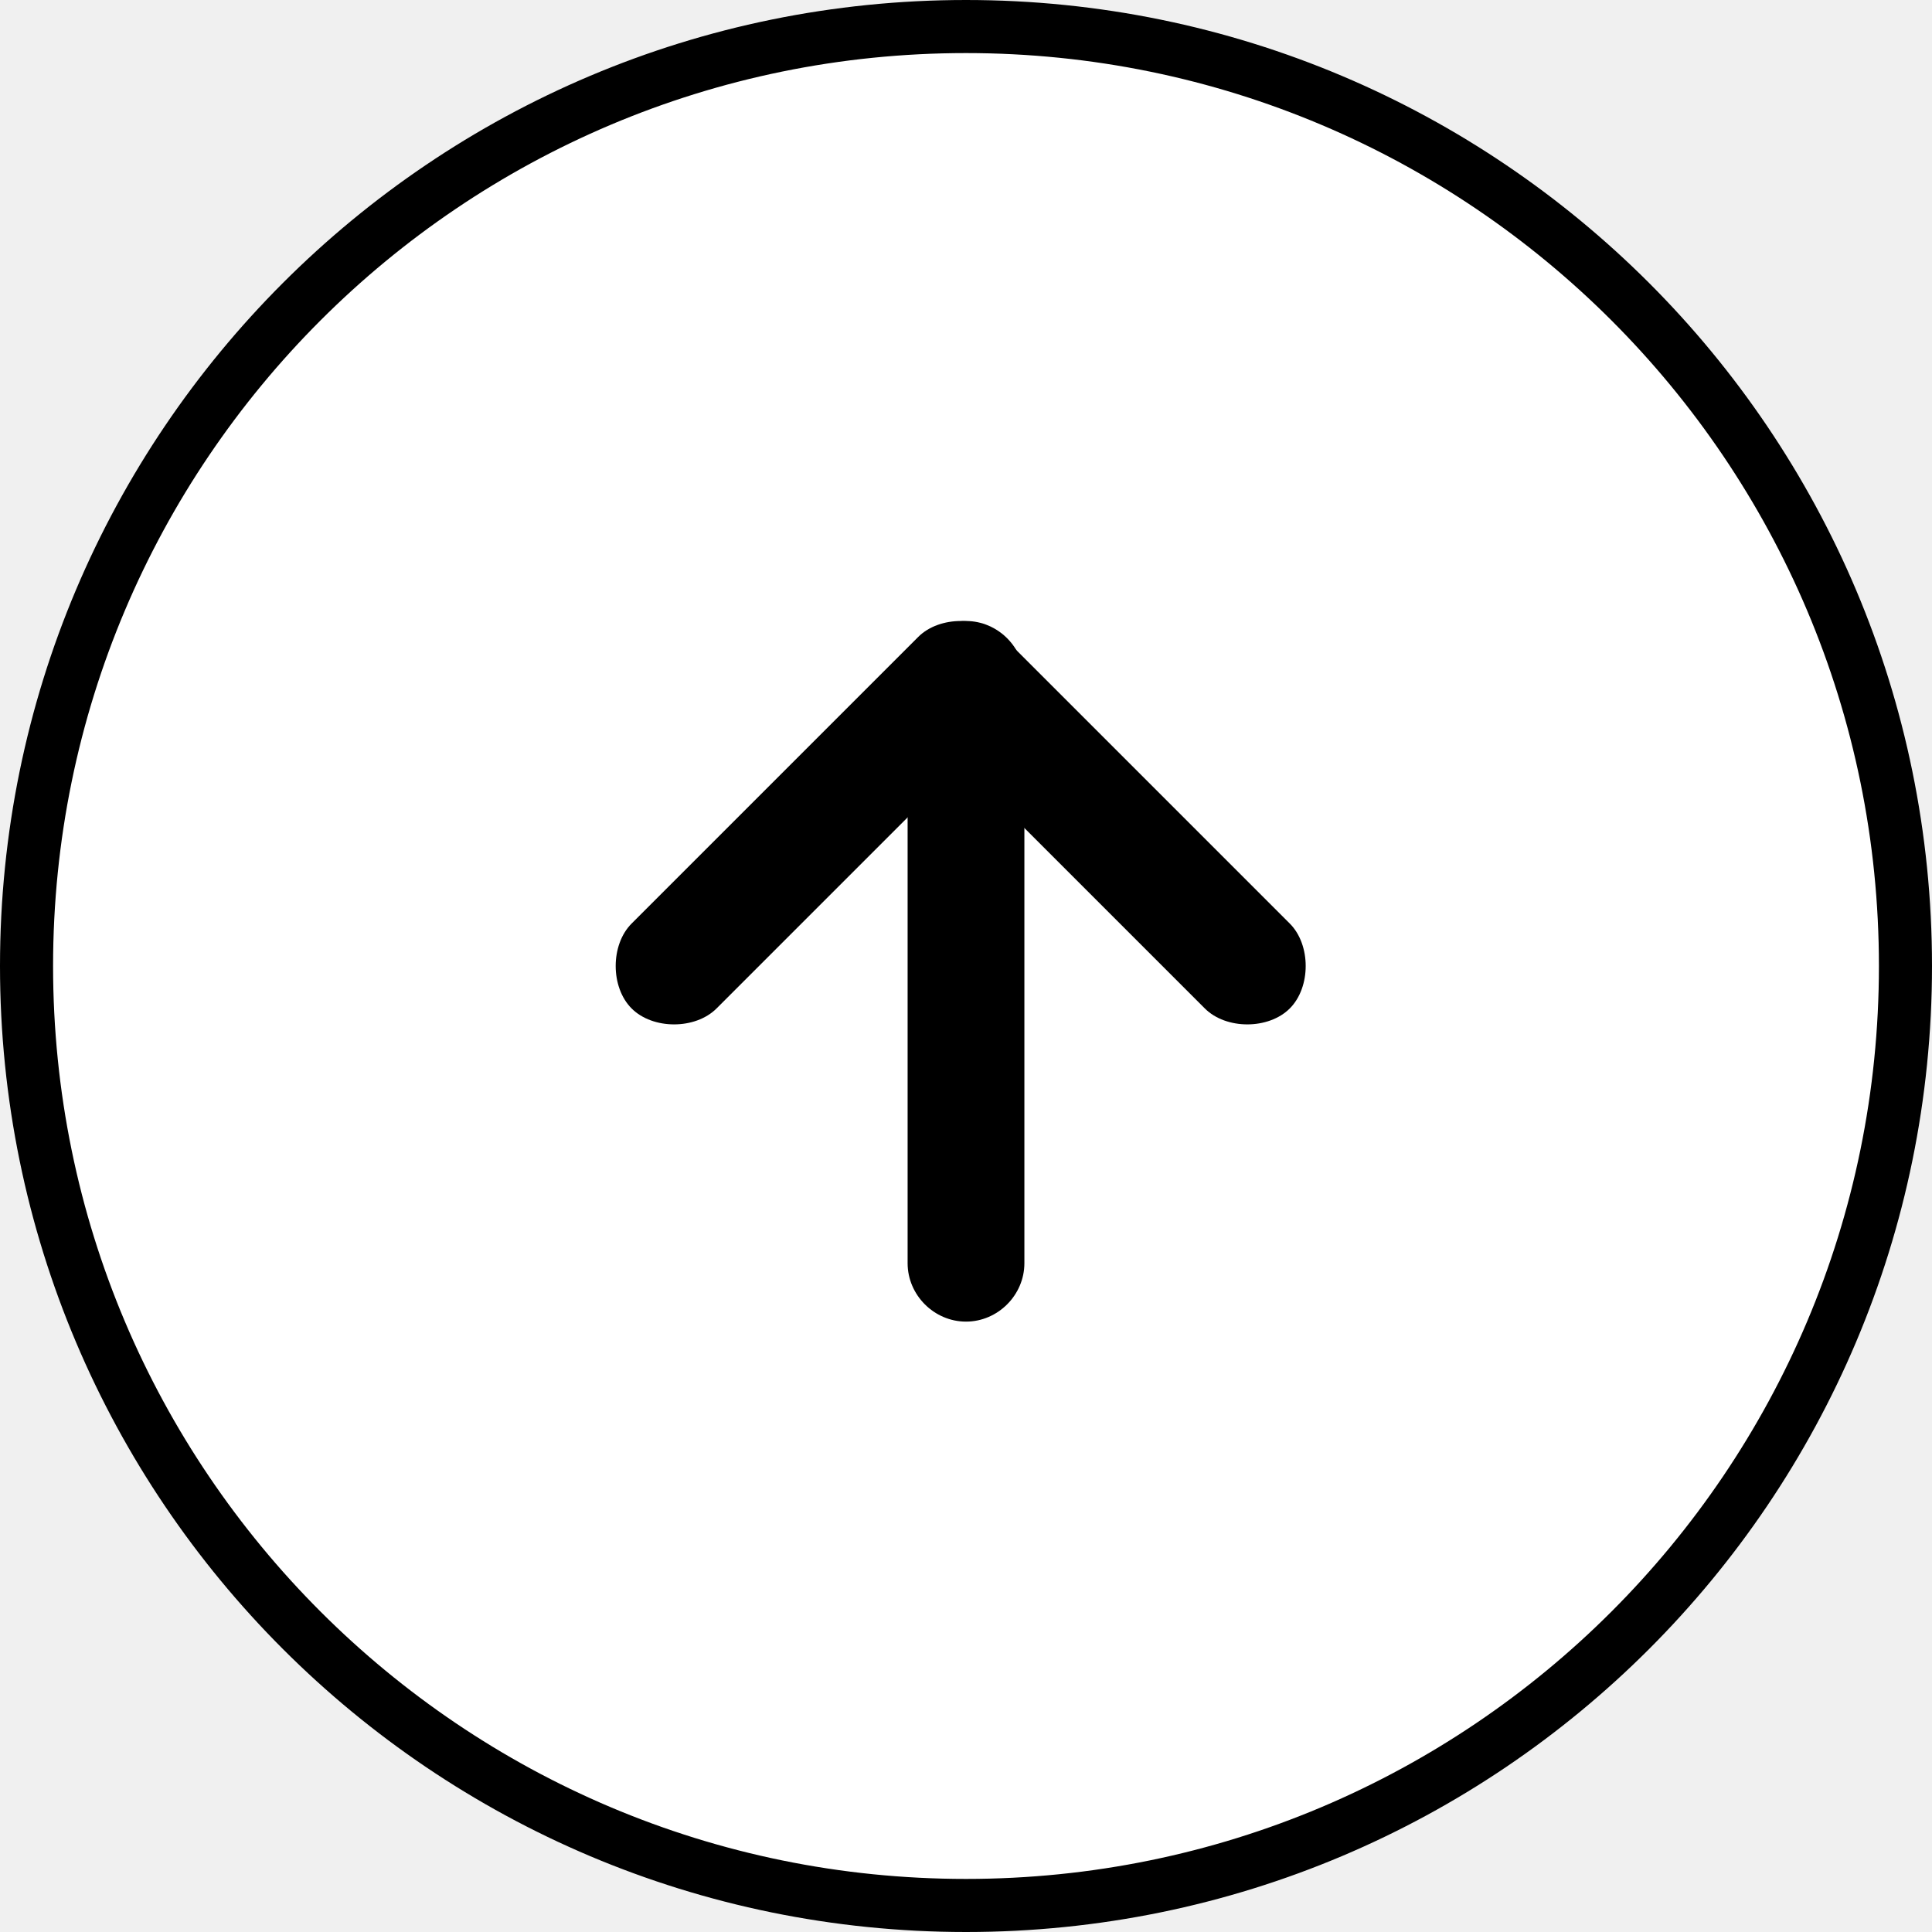
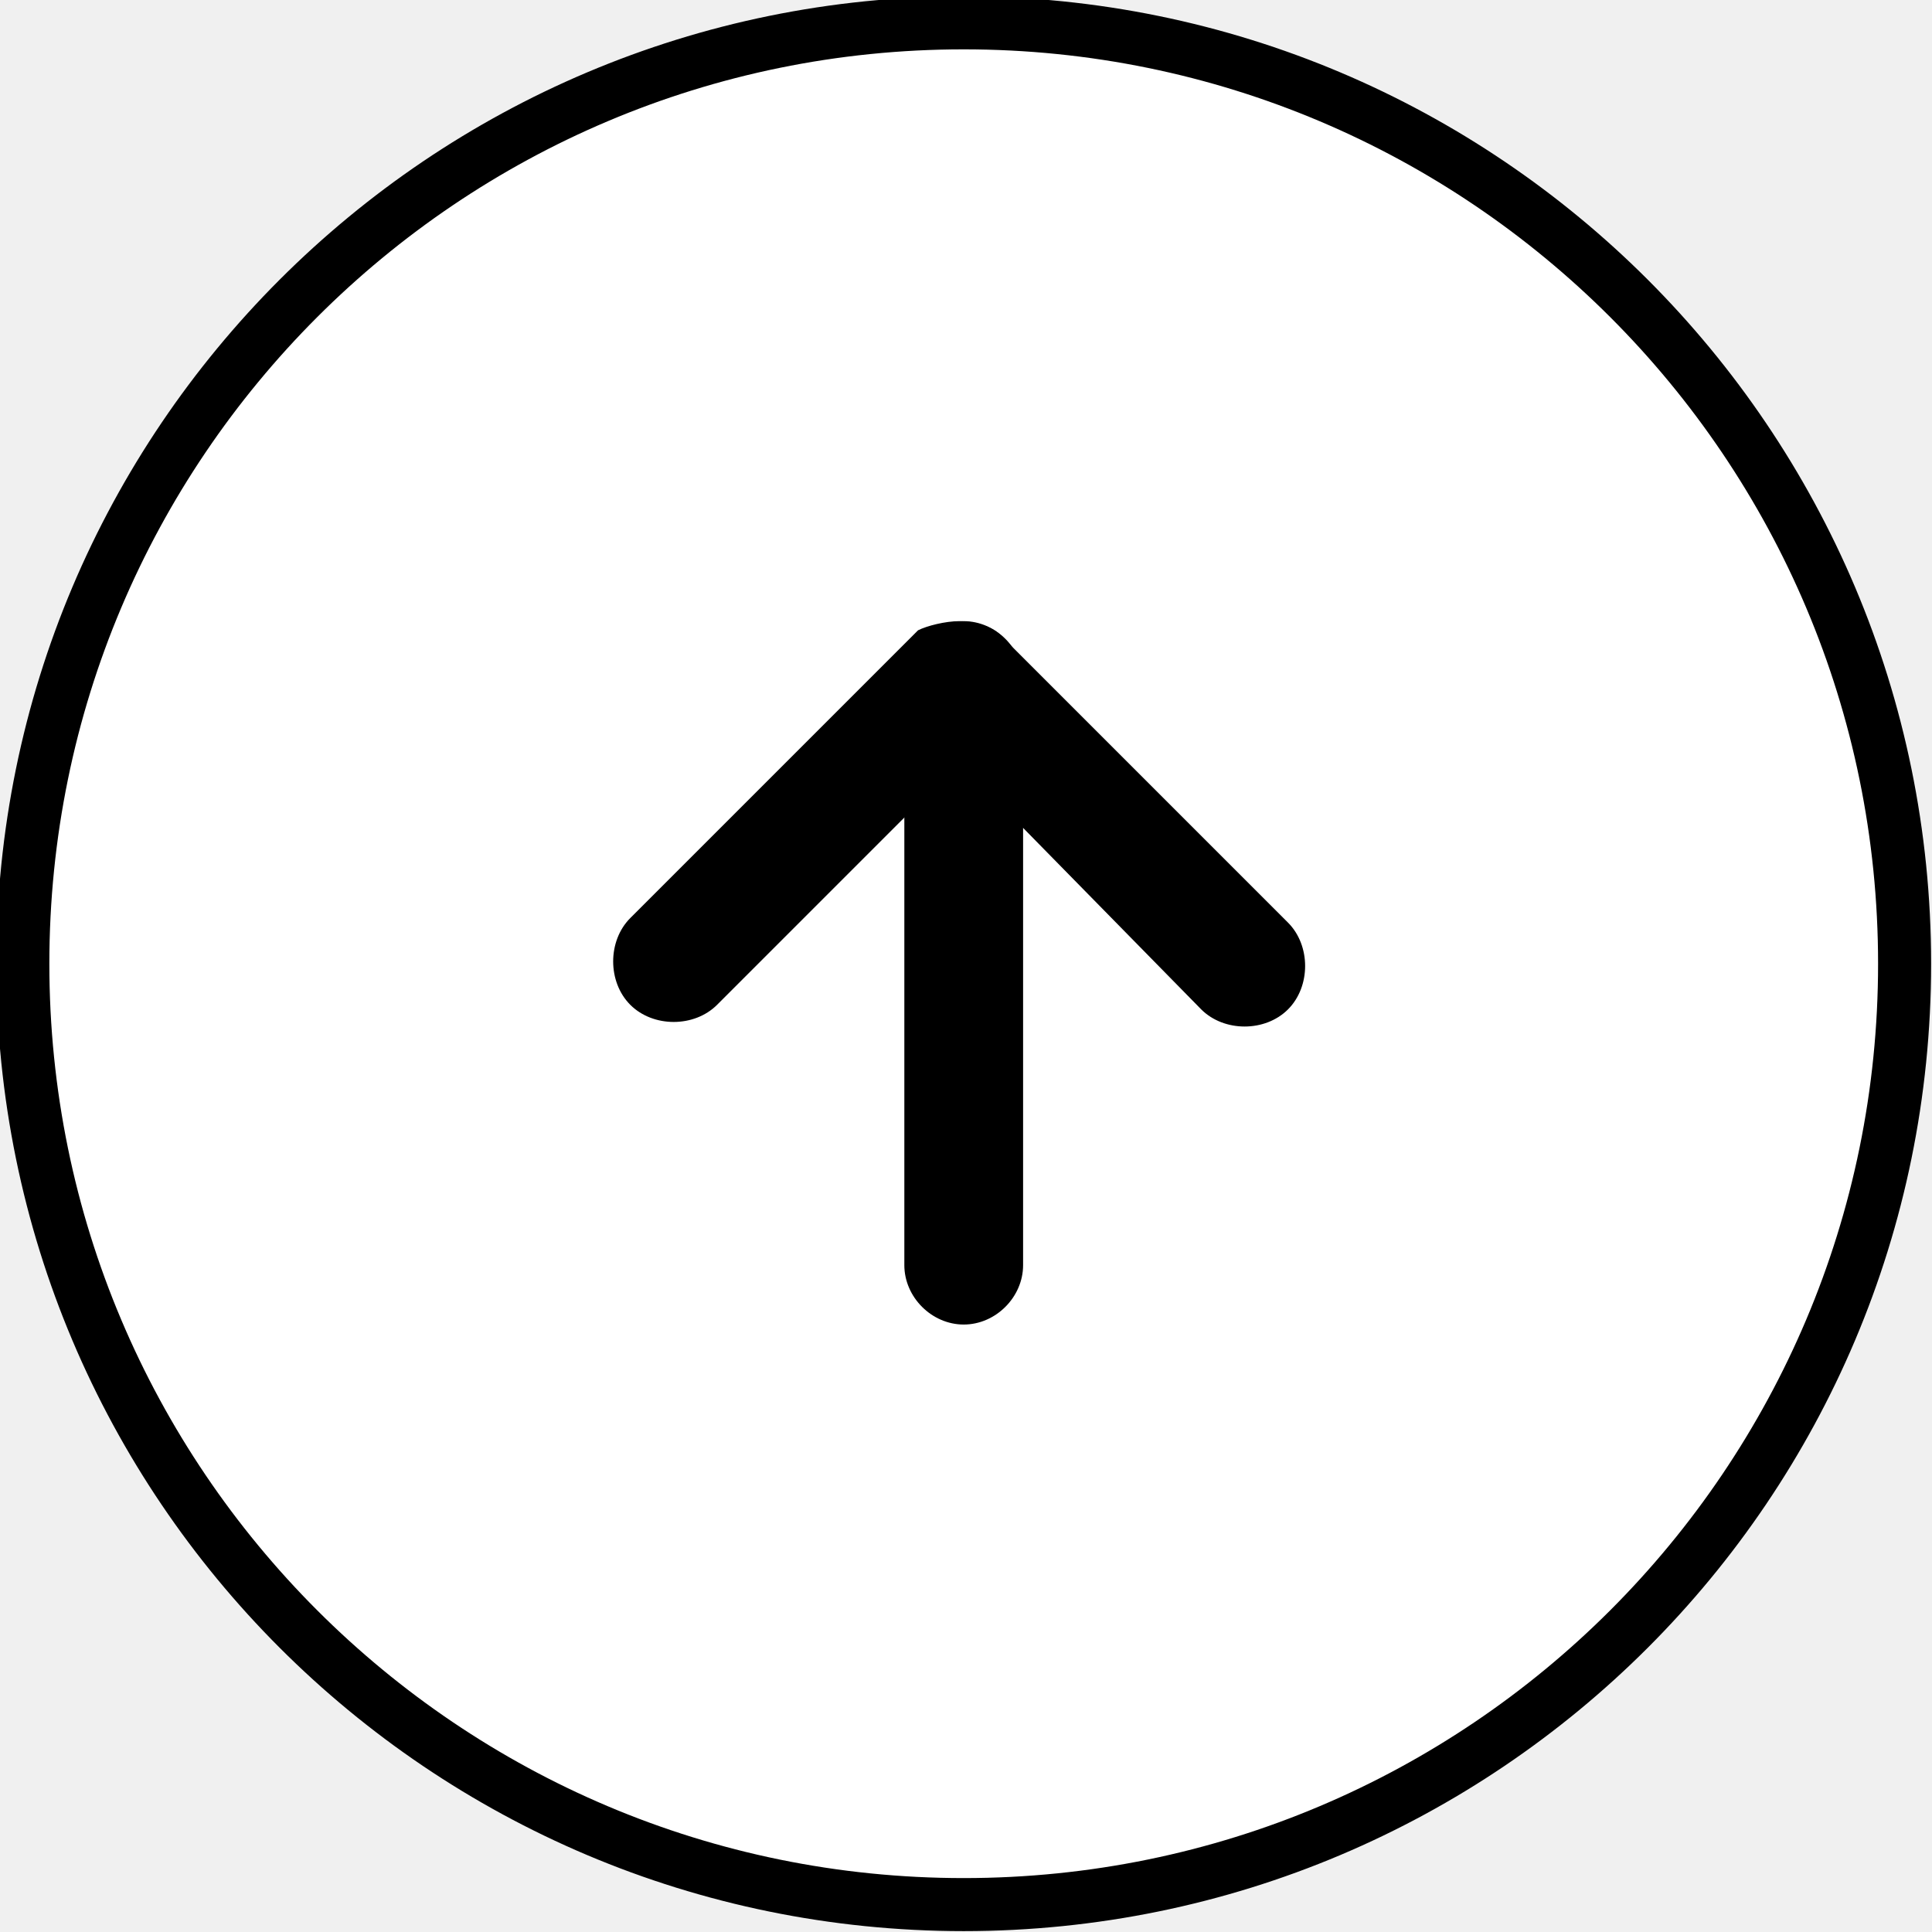
- <svg xmlns="http://www.w3.org/2000/svg" version="1.1" id="Layer_1" x="0px" y="0px" width="36.4px" height="36.4px" viewBox="0 0 36.4 36.4" style="enable-background:new 0 0 36.4 36.4;" xml:space="preserve">
+ <svg xmlns="http://www.w3.org/2000/svg" version="1.1" id="Layer_1" x="0px" y="0px" width="42.3px" height="42.3px" viewBox="0 0 42.3 42.3" style="enable-background:new 0 0 42.3 42.3;" xml:space="preserve">
  <style type="text/css">
- 	.st0{fill:#FFFFFF;stroke:#000000;stroke-miterlimit:10;}
+ 	.st0{fill:#FFFFFF;stroke:#000000;stroke-width:1.161;stroke-miterlimit:10;}
</style>
-   <ellipse class="st0" cx="18.2" cy="18.2" rx="17.7" ry="17.7" />
-   <path d="M18.2,11.7c0.6,0,1.1,0.5,1.1,1.1v11c0,0.6-0.5,1.1-1.1,1.1s-1.1-0.5-1.1-1.1v-11C17.1,12.2,17.6,11.7,18.2,11.7z" />
-   <path d="M18.1,11.7c0.3,0,0.6,0.1,0.8,0.3l5.4,5.4c0.4,0.4,0.4,1.2,0,1.6c-0.4,0.4-1.2,0.4-1.6,0l-4.6-4.6L13.5,19  c-0.4,0.4-1.2,0.4-1.6,0c-0.4-0.4-0.4-1.2,0-1.6l5.4-5.4C17.5,11.8,17.8,11.7,18.1,11.7z" />
+   <ellipse class="st0" cx="21.1" cy="21.1" rx="20.6" ry="20.6" />
+   <path d="M21.1,13.6c0.7,0,1.3,0.6,1.3,1.3v12.8c0,0.7-0.6,1.3-1.3,1.3s-1.3-0.6-1.3-1.3V14.9C19.9,14.2,20.4,13.6,21.1,13.6z" />
+   <path d="M21,13.6c0.3,0,0.7,0.1,0.9,0.3l6.3,6.3c0.5,0.5,0.5,1.4,0,1.9s-1.4,0.5-1.9,0L21,16.7l-5.3,5.3c-0.5,0.5-1.4,0.5-1.9,0  c-0.5-0.5-0.5-1.4,0-1.9l6.3-6.3C20.3,13.7,20.7,13.6,21,13.6z" />
</svg>
